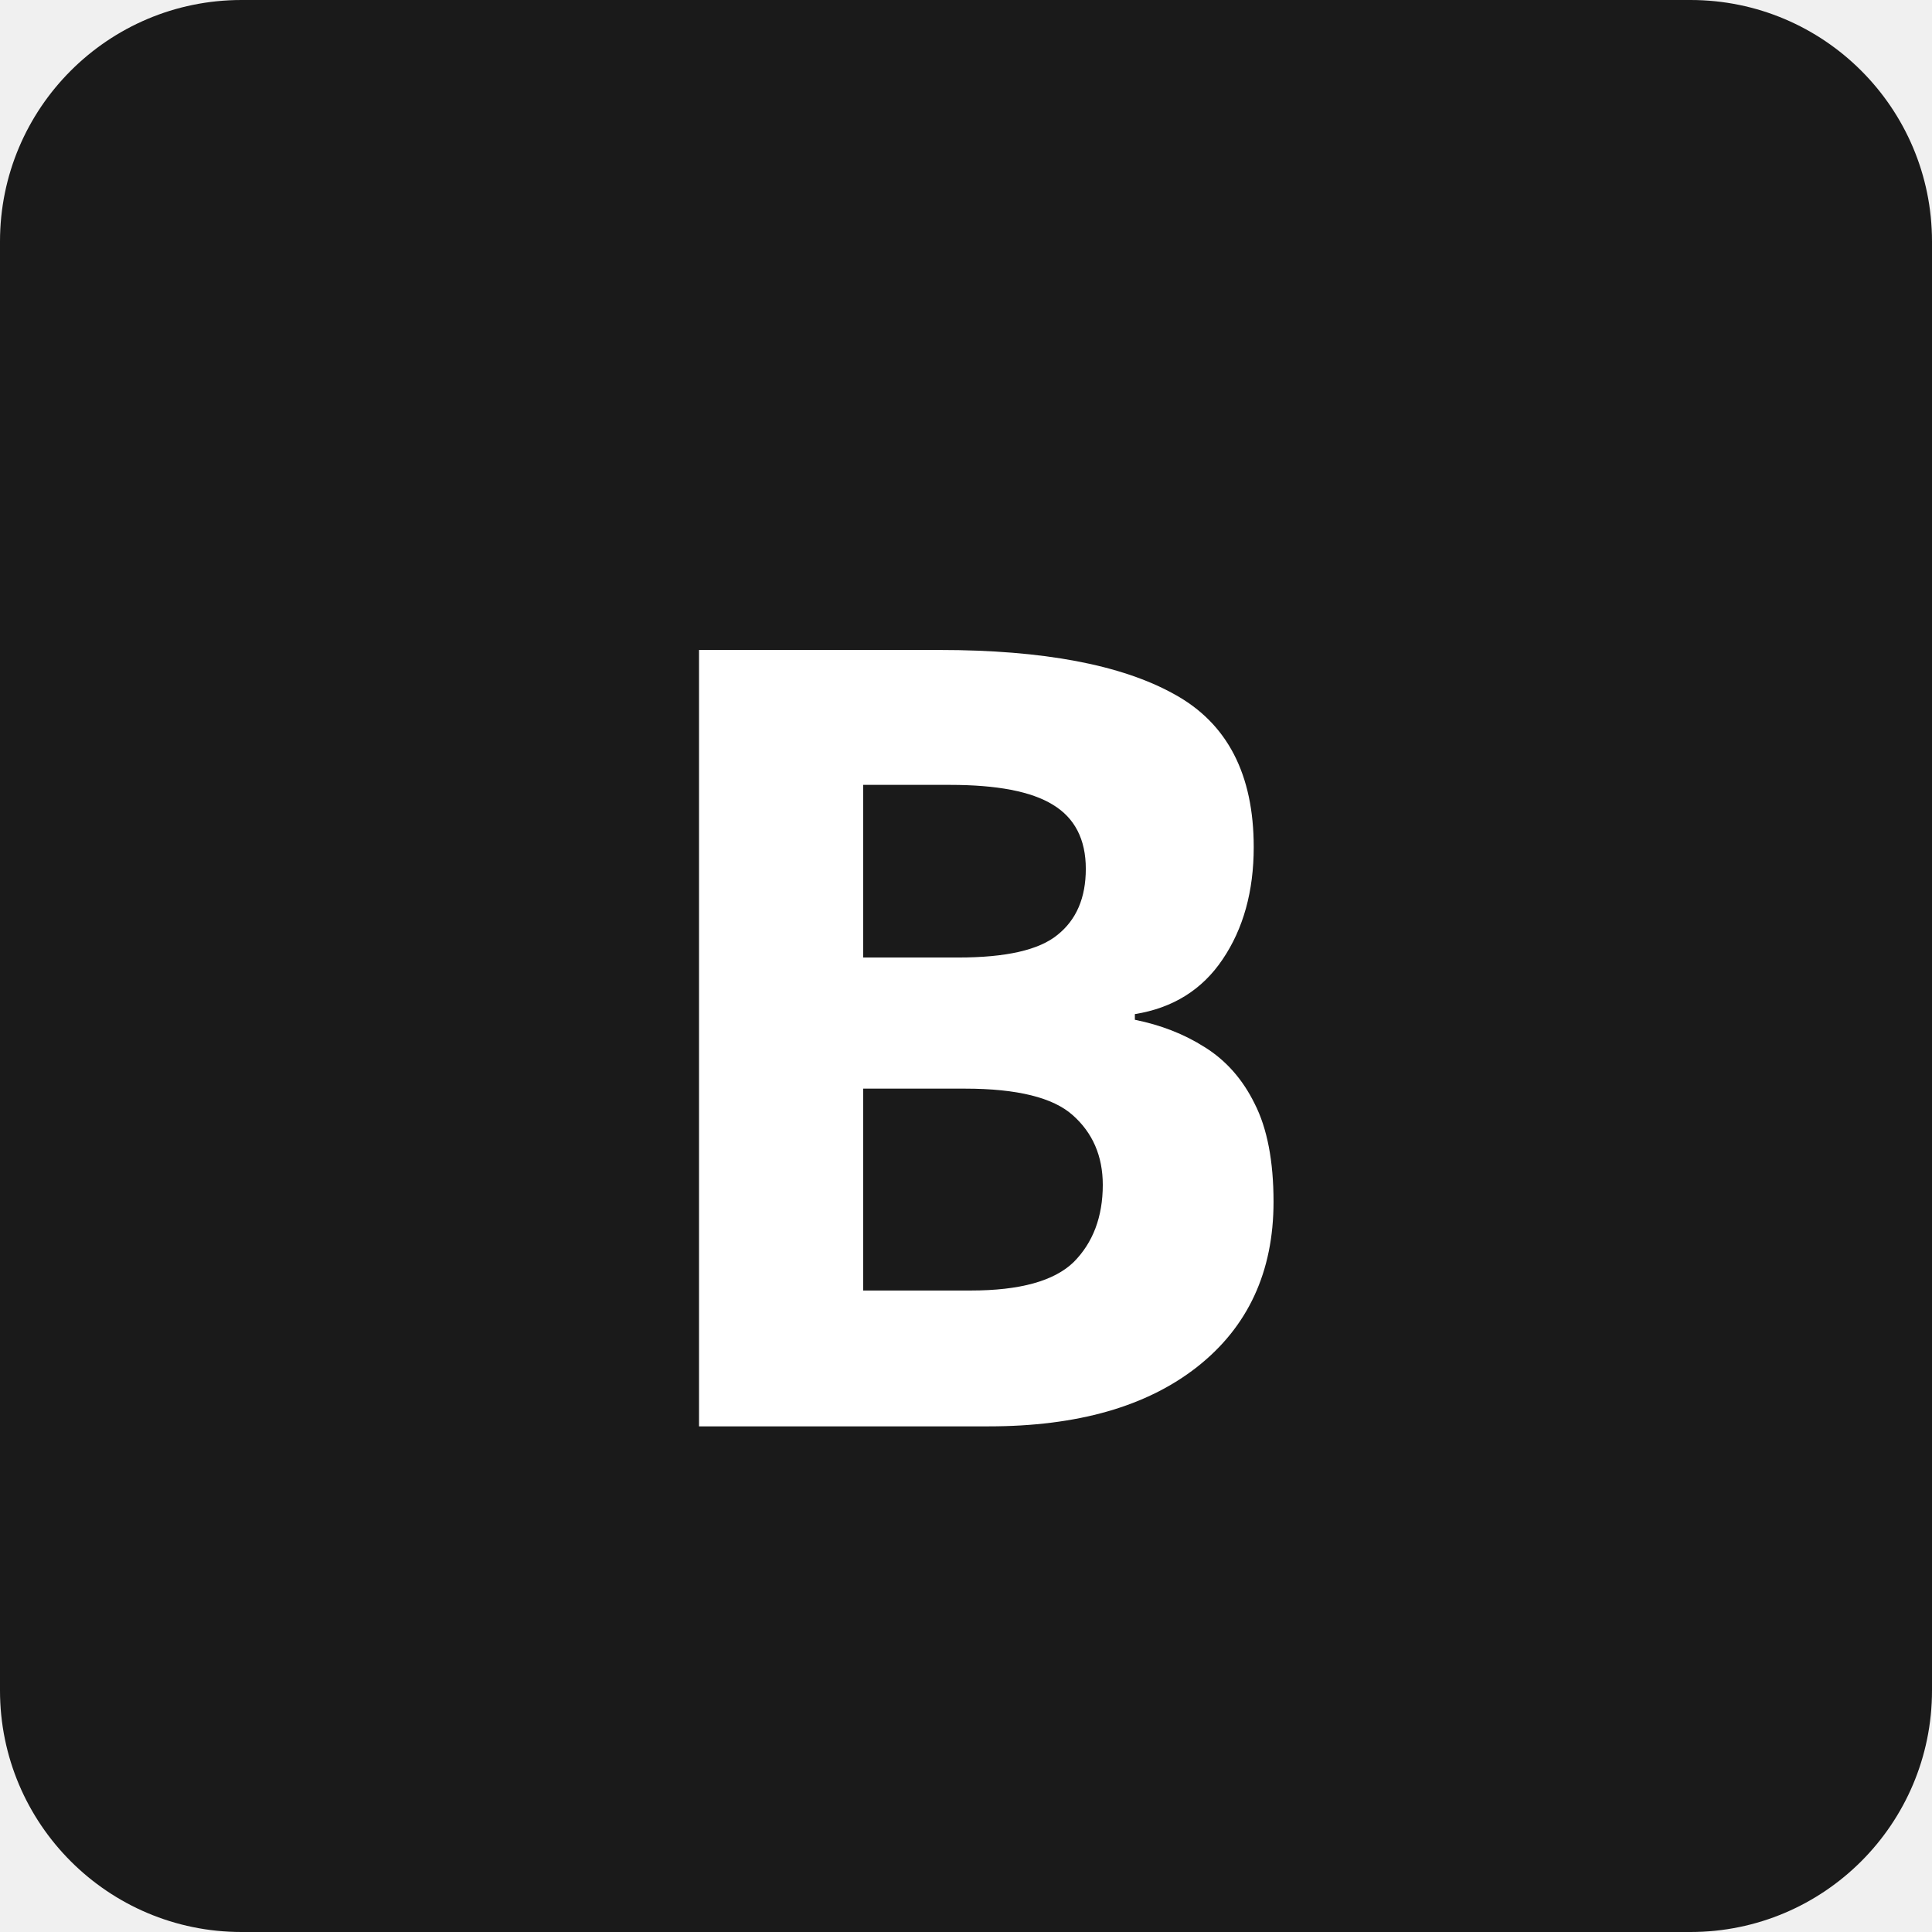
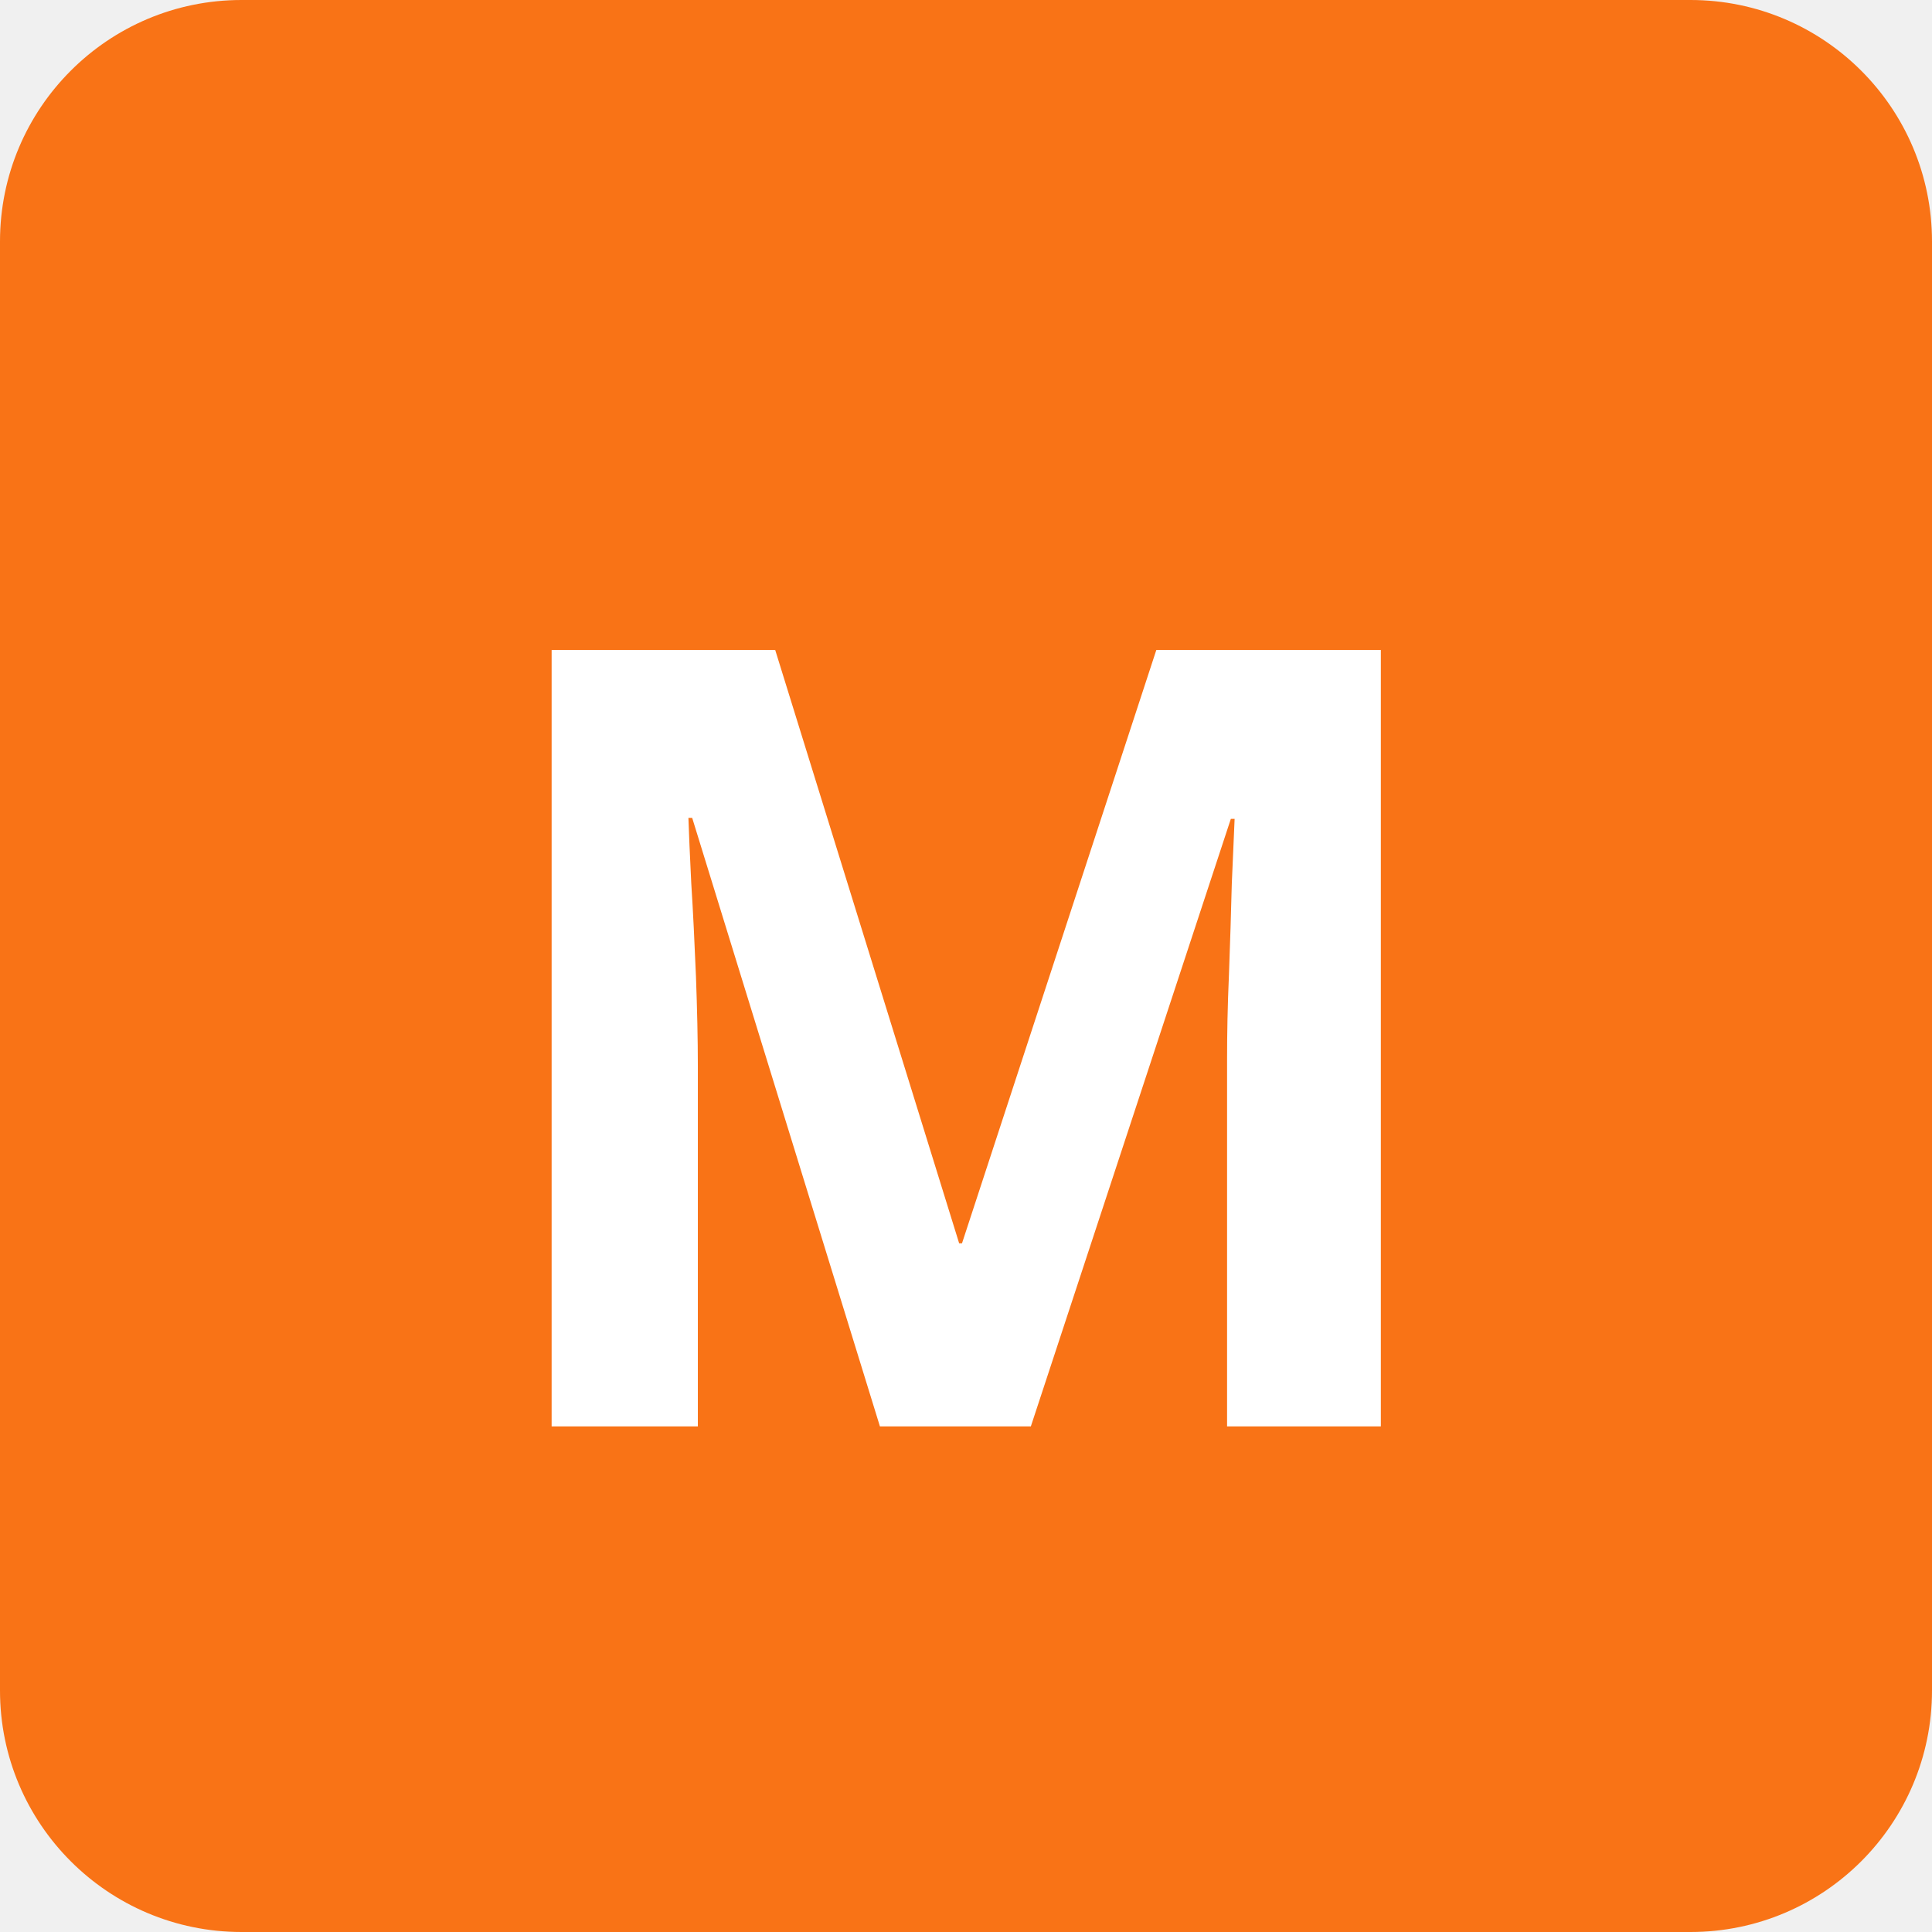
<svg xmlns="http://www.w3.org/2000/svg" viewBox="0 0 32 32">
-   <rect width="32" height="32" fill="#1a1a1a" rx="4" />
-   <text x="50%" y="52%" dominant-baseline="central" text-anchor="middle" fill="white" font-family="system-ui, sans-serif" font-size="18" font-weight="700">B</text>
+   <rect width="32" height="32" fill="#f97316" rx="4" />
+   <text x="50%" y="52%" dominant-baseline="central" text-anchor="middle" fill="white" font-family="system-ui, sans-serif" font-size="18" font-weight="700">M</text>
</svg>
